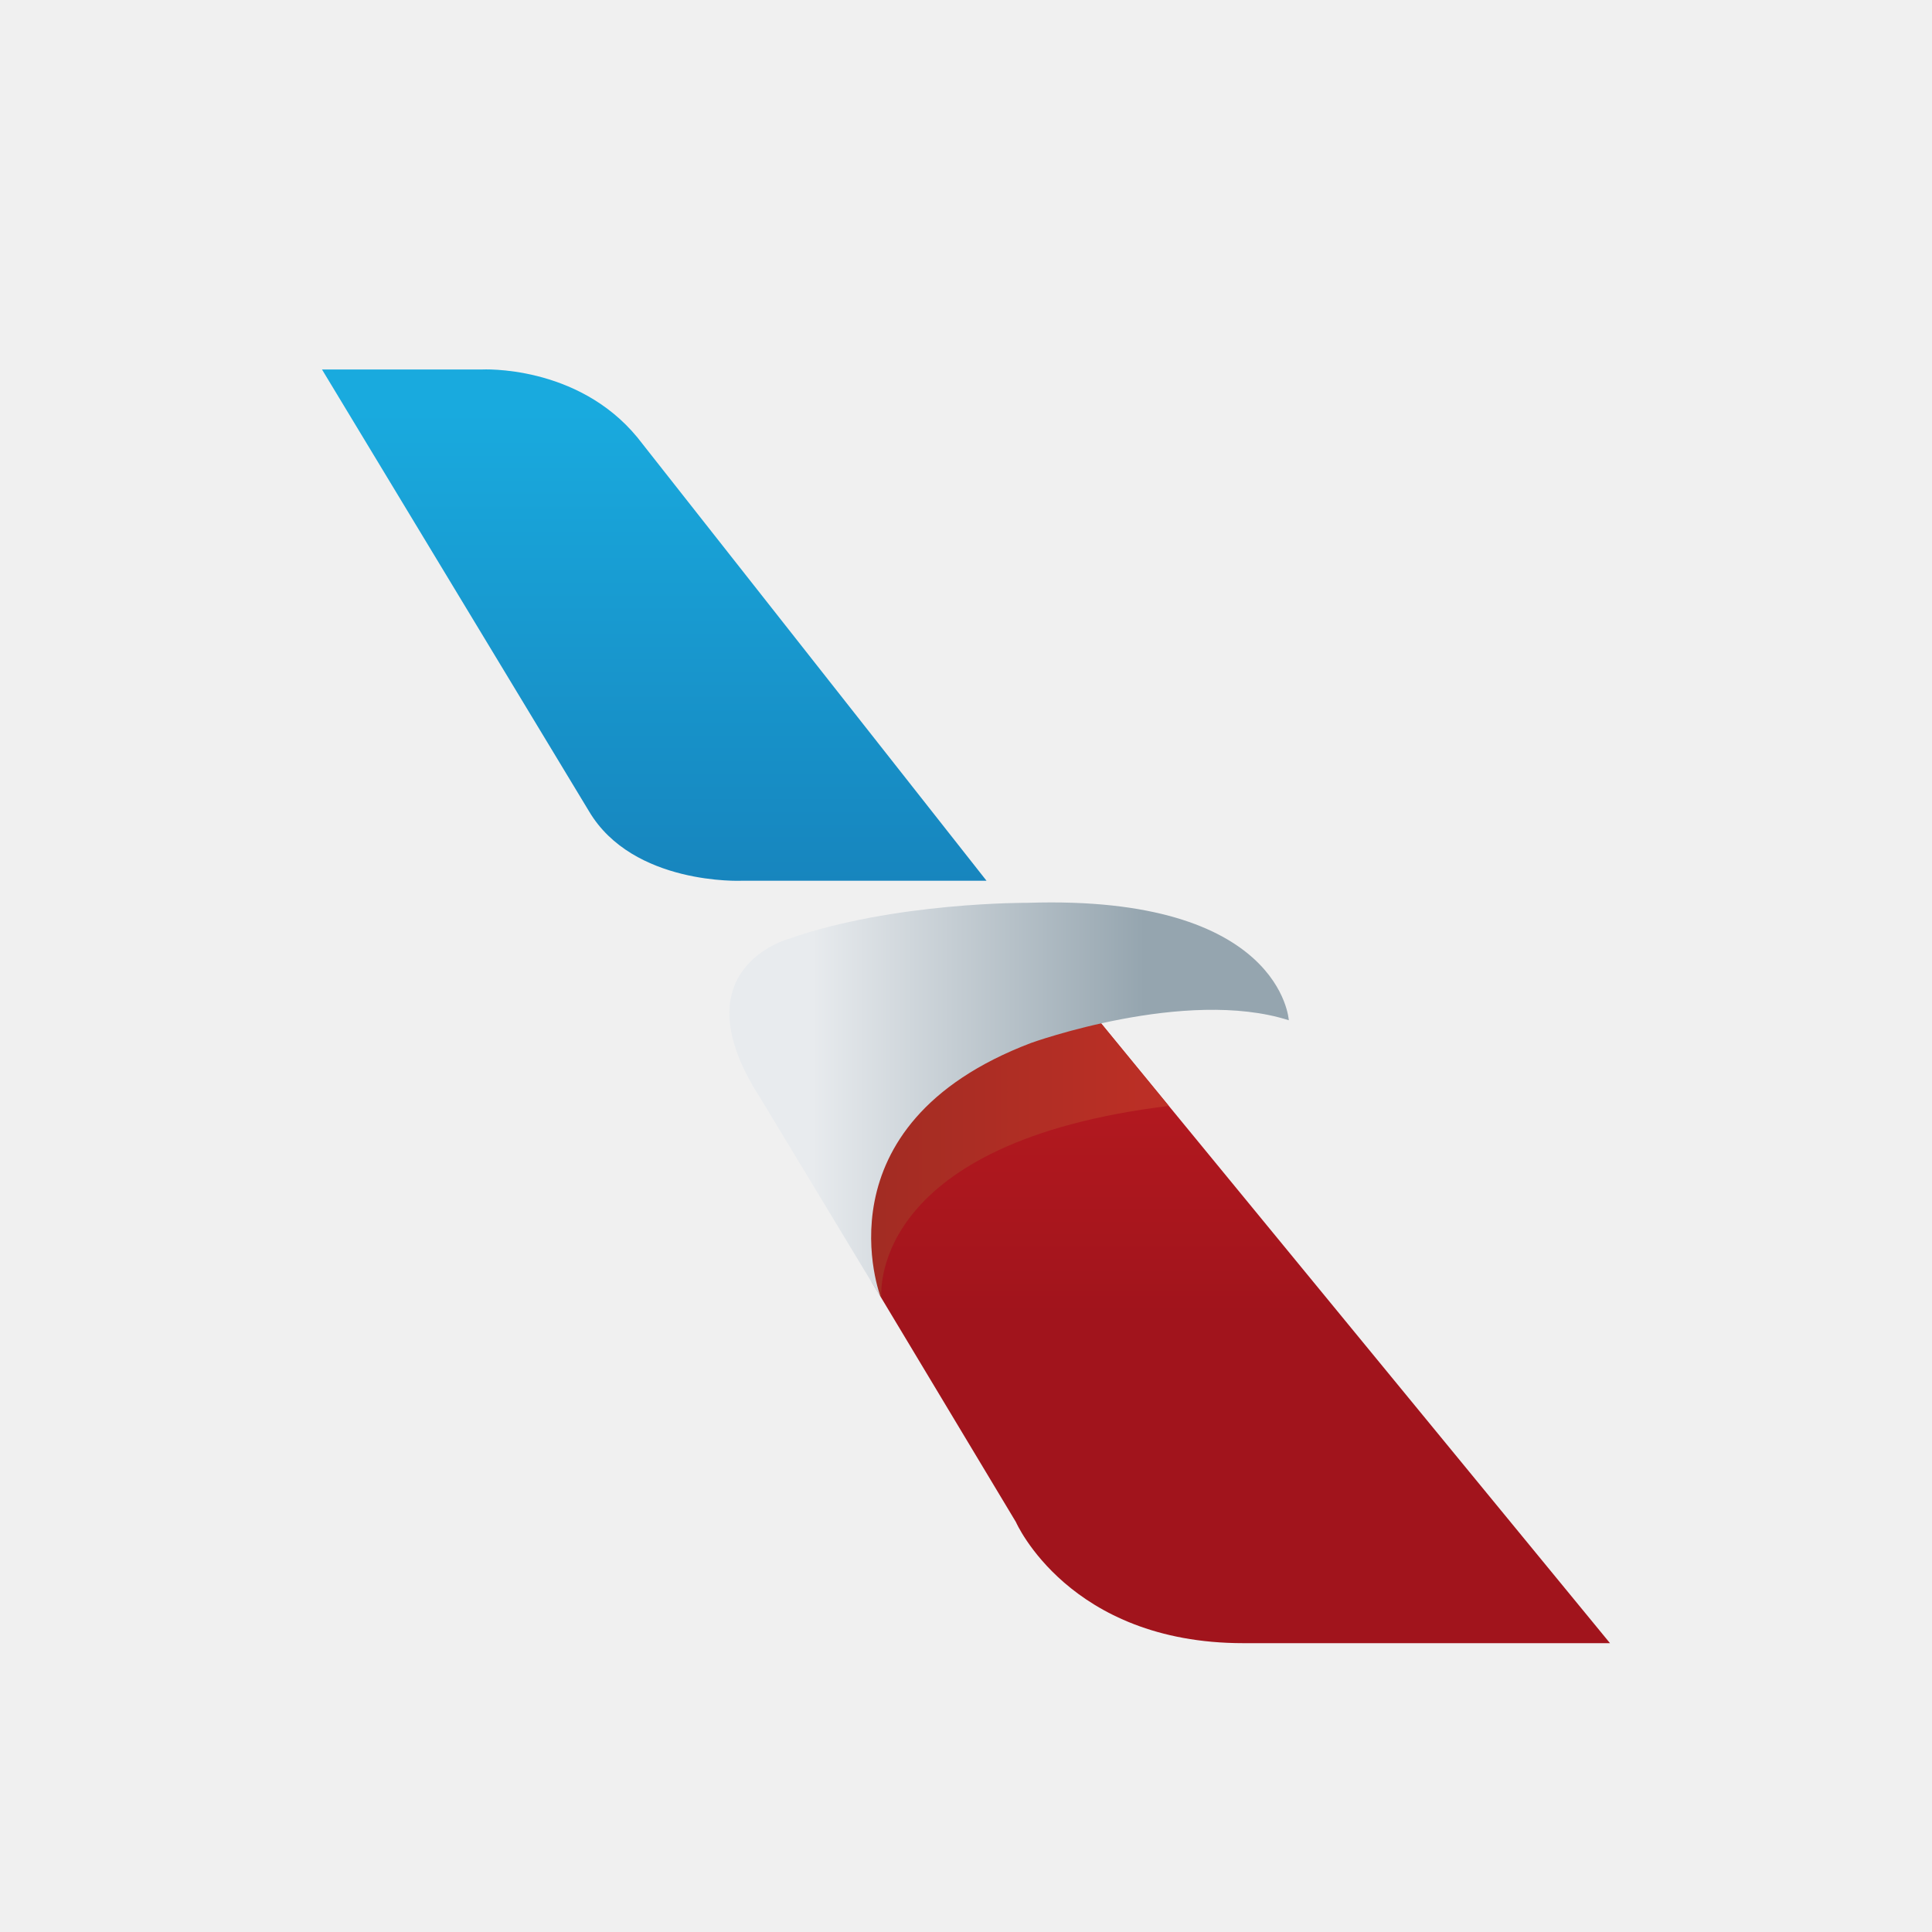
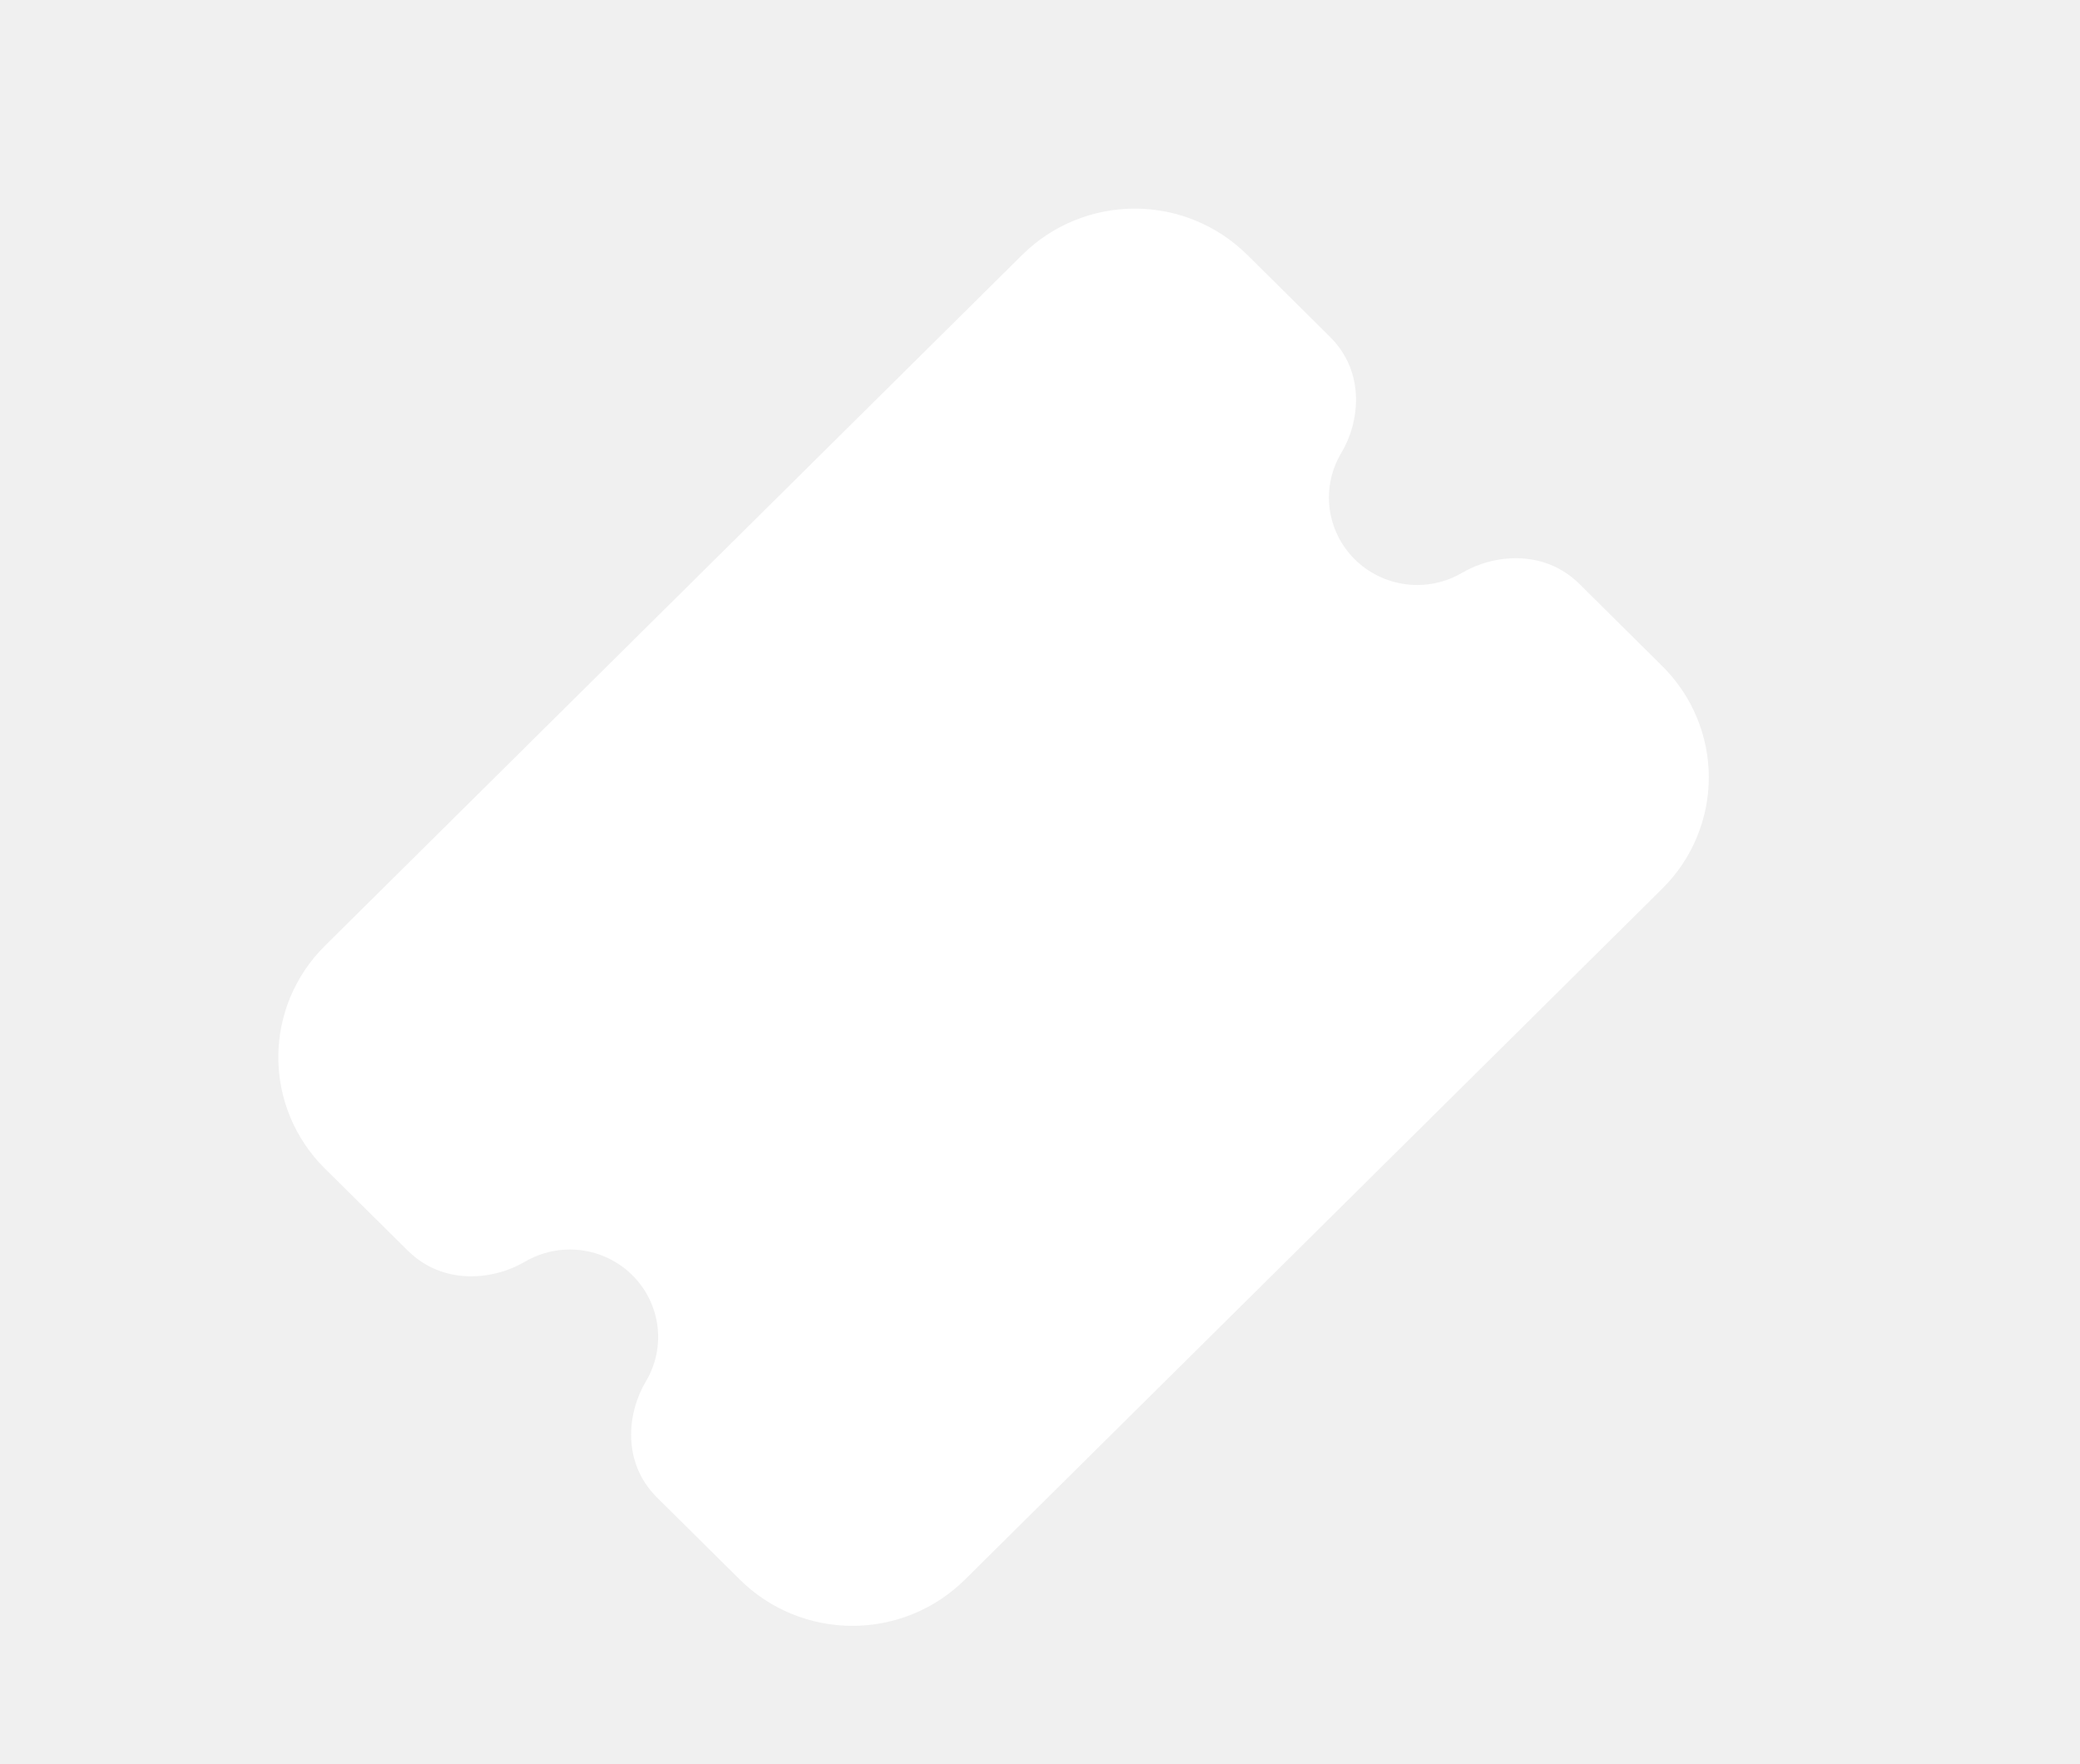
- <svg xmlns="http://www.w3.org/2000/svg" width="24" height="24" viewBox="0 0 24 24" fill="none">
-   <path d="M4 4.59H5.986C5.986 4.59 7.17 4.525 7.918 5.434L12.255 10.941H9.212C9.212 10.941 7.863 11 7.317 10.078L4 4.59Z" fill="url(#paint0_linear_3279_624)" />
-   <path d="M10.834 15.933L12.62 18.907C12.62 18.907 13.276 20.412 15.445 20.412H20L13.549 12.556L10.834 13.18C10.834 13.18 10.087 14.171 10.834 15.933Z" fill="url(#paint1_linear_3279_624)" />
-   <path d="M14.519 13.738L13.474 12.462L10.839 13.18C10.839 13.18 10.092 14.171 10.839 15.933L10.949 16.121C10.94 16.004 10.859 14.186 14.519 13.738Z" fill="url(#paint2_linear_3279_624)" />
-   <path d="M10.941 16.116C10.941 16.116 10.115 13.979 12.808 12.956C12.808 12.956 14.727 12.264 16.01 12.674C16.01 12.674 15.921 11.113 12.77 11.215C12.77 11.215 11.106 11.203 9.797 11.663C9.797 11.663 8.412 12.034 9.441 13.634L10.941 16.116Z" fill="url(#paint3_linear_3279_624)" />
-   <defs>
-     <linearGradient id="paint0_linear_3279_624" x1="12" y1="4.589" x2="12" y2="20.412" gradientUnits="userSpaceOnUse">
-       <stop offset="0.033" stop-color="#19AADE" />
-       <stop offset="0.951" stop-color="#134E8E" />
-     </linearGradient>
-     <linearGradient id="paint1_linear_3279_624" x1="12" y1="4.589" x2="12" y2="20.412" gradientUnits="userSpaceOnUse">
-       <stop offset="0.132" stop-color="#E02527" />
-       <stop offset="0.742" stop-color="#A1141C" />
-     </linearGradient>
-     <linearGradient id="paint2_linear_3279_624" x1="4.001" y1="12.501" x2="20" y2="12.501" gradientUnits="userSpaceOnUse">
-       <stop offset="0.005" stop-color="#71251D" />
-       <stop offset="0.742" stop-color="#C73127" />
-     </linearGradient>
-     <linearGradient id="paint3_linear_3279_624" x1="9.061" y1="13.663" x2="16.01" y2="13.663" gradientUnits="userSpaceOnUse">
-       <stop offset="0.148" stop-color="#E8EBEE" />
-       <stop offset="0.742" stop-color="#95A5AF" />
-     </linearGradient>
-   </defs>
+ <svg xmlns="http://www.w3.org/2000/svg" width="46" height="39" viewBox="0 0 46 39" fill="none">
+   <path d="M27.579 5.632C26.92 4.98 26.027 4.613 25.095 4.613C24.164 4.613 23.27 4.98 22.611 5.632L7.184 20.917C6.858 21.24 6.599 21.624 6.422 22.046C6.246 22.469 6.155 22.921 6.155 23.378C6.155 23.836 6.246 24.288 6.422 24.711C6.599 25.133 6.858 25.517 7.184 25.84L9.014 27.651C9.811 28.442 10.93 28.301 11.607 27.902C11.98 27.683 12.416 27.593 12.846 27.646C13.277 27.7 13.677 27.894 13.983 28.198C14.29 28.501 14.486 28.898 14.54 29.324C14.594 29.751 14.503 30.183 14.282 30.552C13.88 31.222 13.737 32.331 14.535 33.12L16.366 34.934C16.693 35.257 17.08 35.513 17.506 35.688C17.933 35.863 18.39 35.953 18.851 35.953C19.312 35.953 19.769 35.863 20.196 35.688C20.622 35.513 21.009 35.257 21.336 34.934L36.761 19.652C37.088 19.328 37.347 18.945 37.523 18.522C37.7 18.1 37.791 17.647 37.791 17.19C37.791 16.733 37.7 16.28 37.523 15.858C37.347 15.436 37.088 15.052 36.761 14.729L34.933 12.916C34.136 12.127 33.015 12.266 32.339 12.665C31.966 12.884 31.53 12.975 31.099 12.921C30.669 12.867 30.269 12.674 29.962 12.37C29.655 12.066 29.459 11.669 29.405 11.243C29.351 10.816 29.442 10.384 29.664 10.015C30.067 9.345 30.209 8.236 29.411 7.447L27.581 5.632H27.579Z" fill="white" />
</svg>
